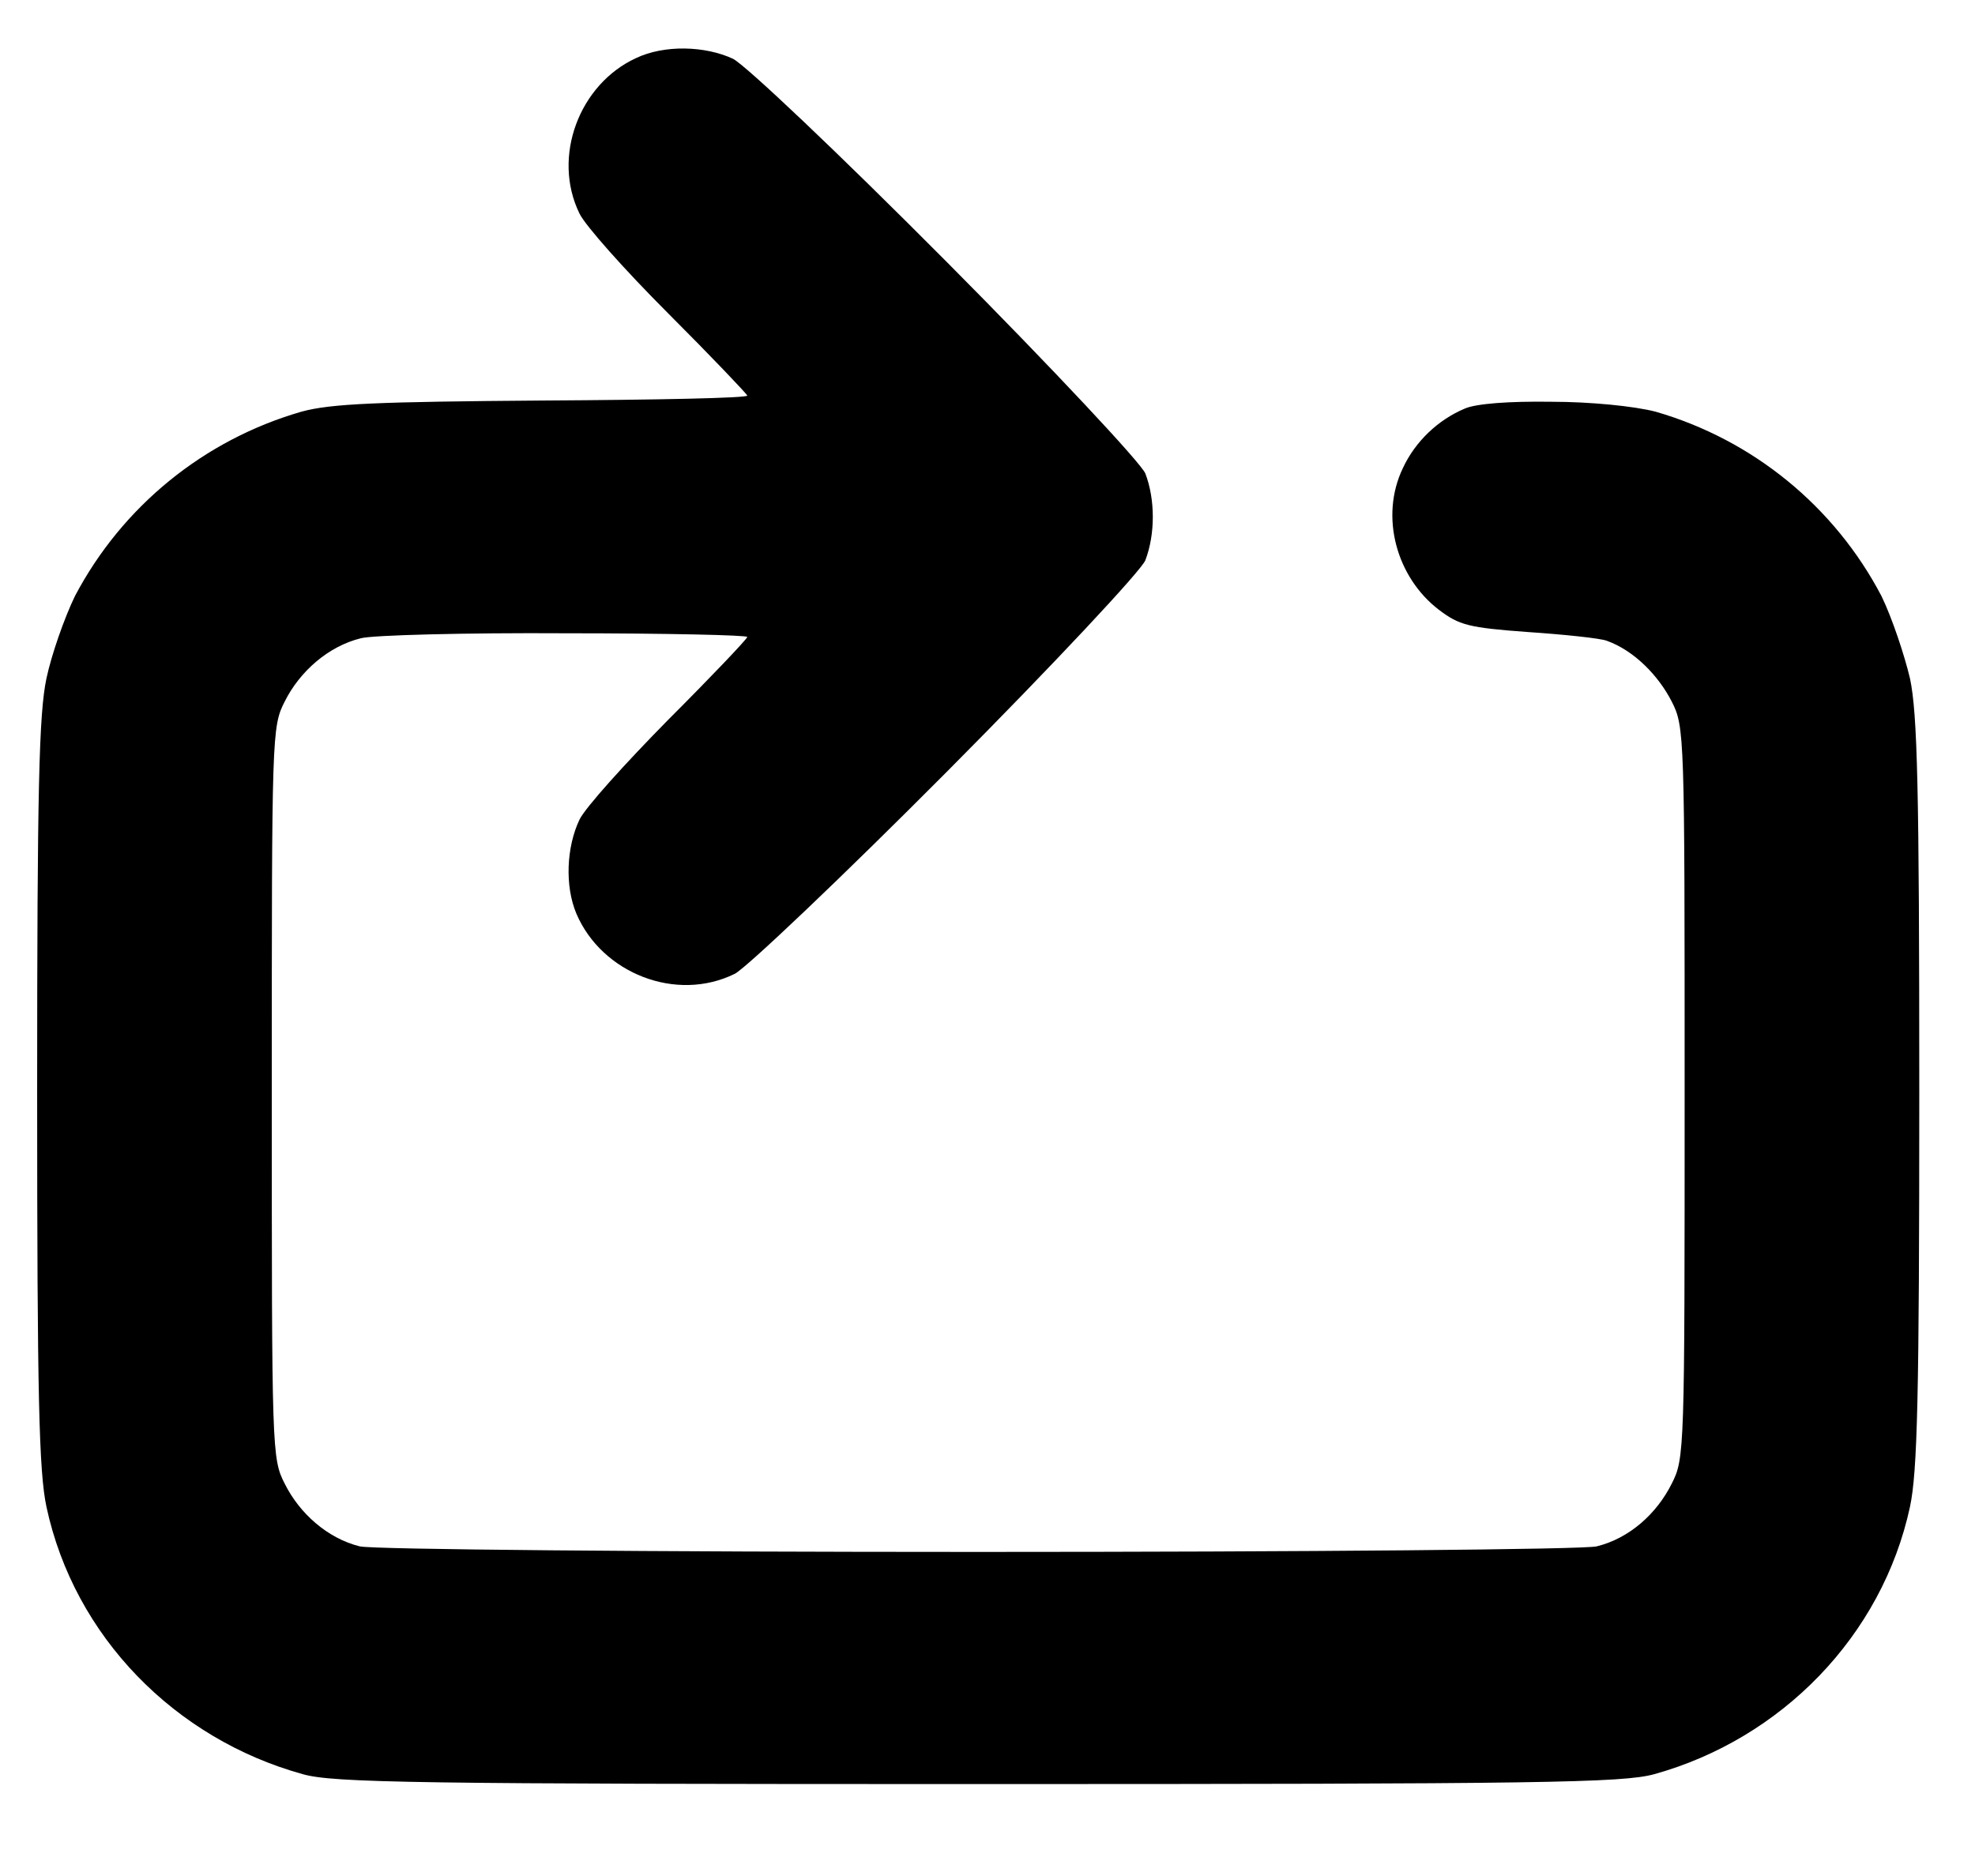
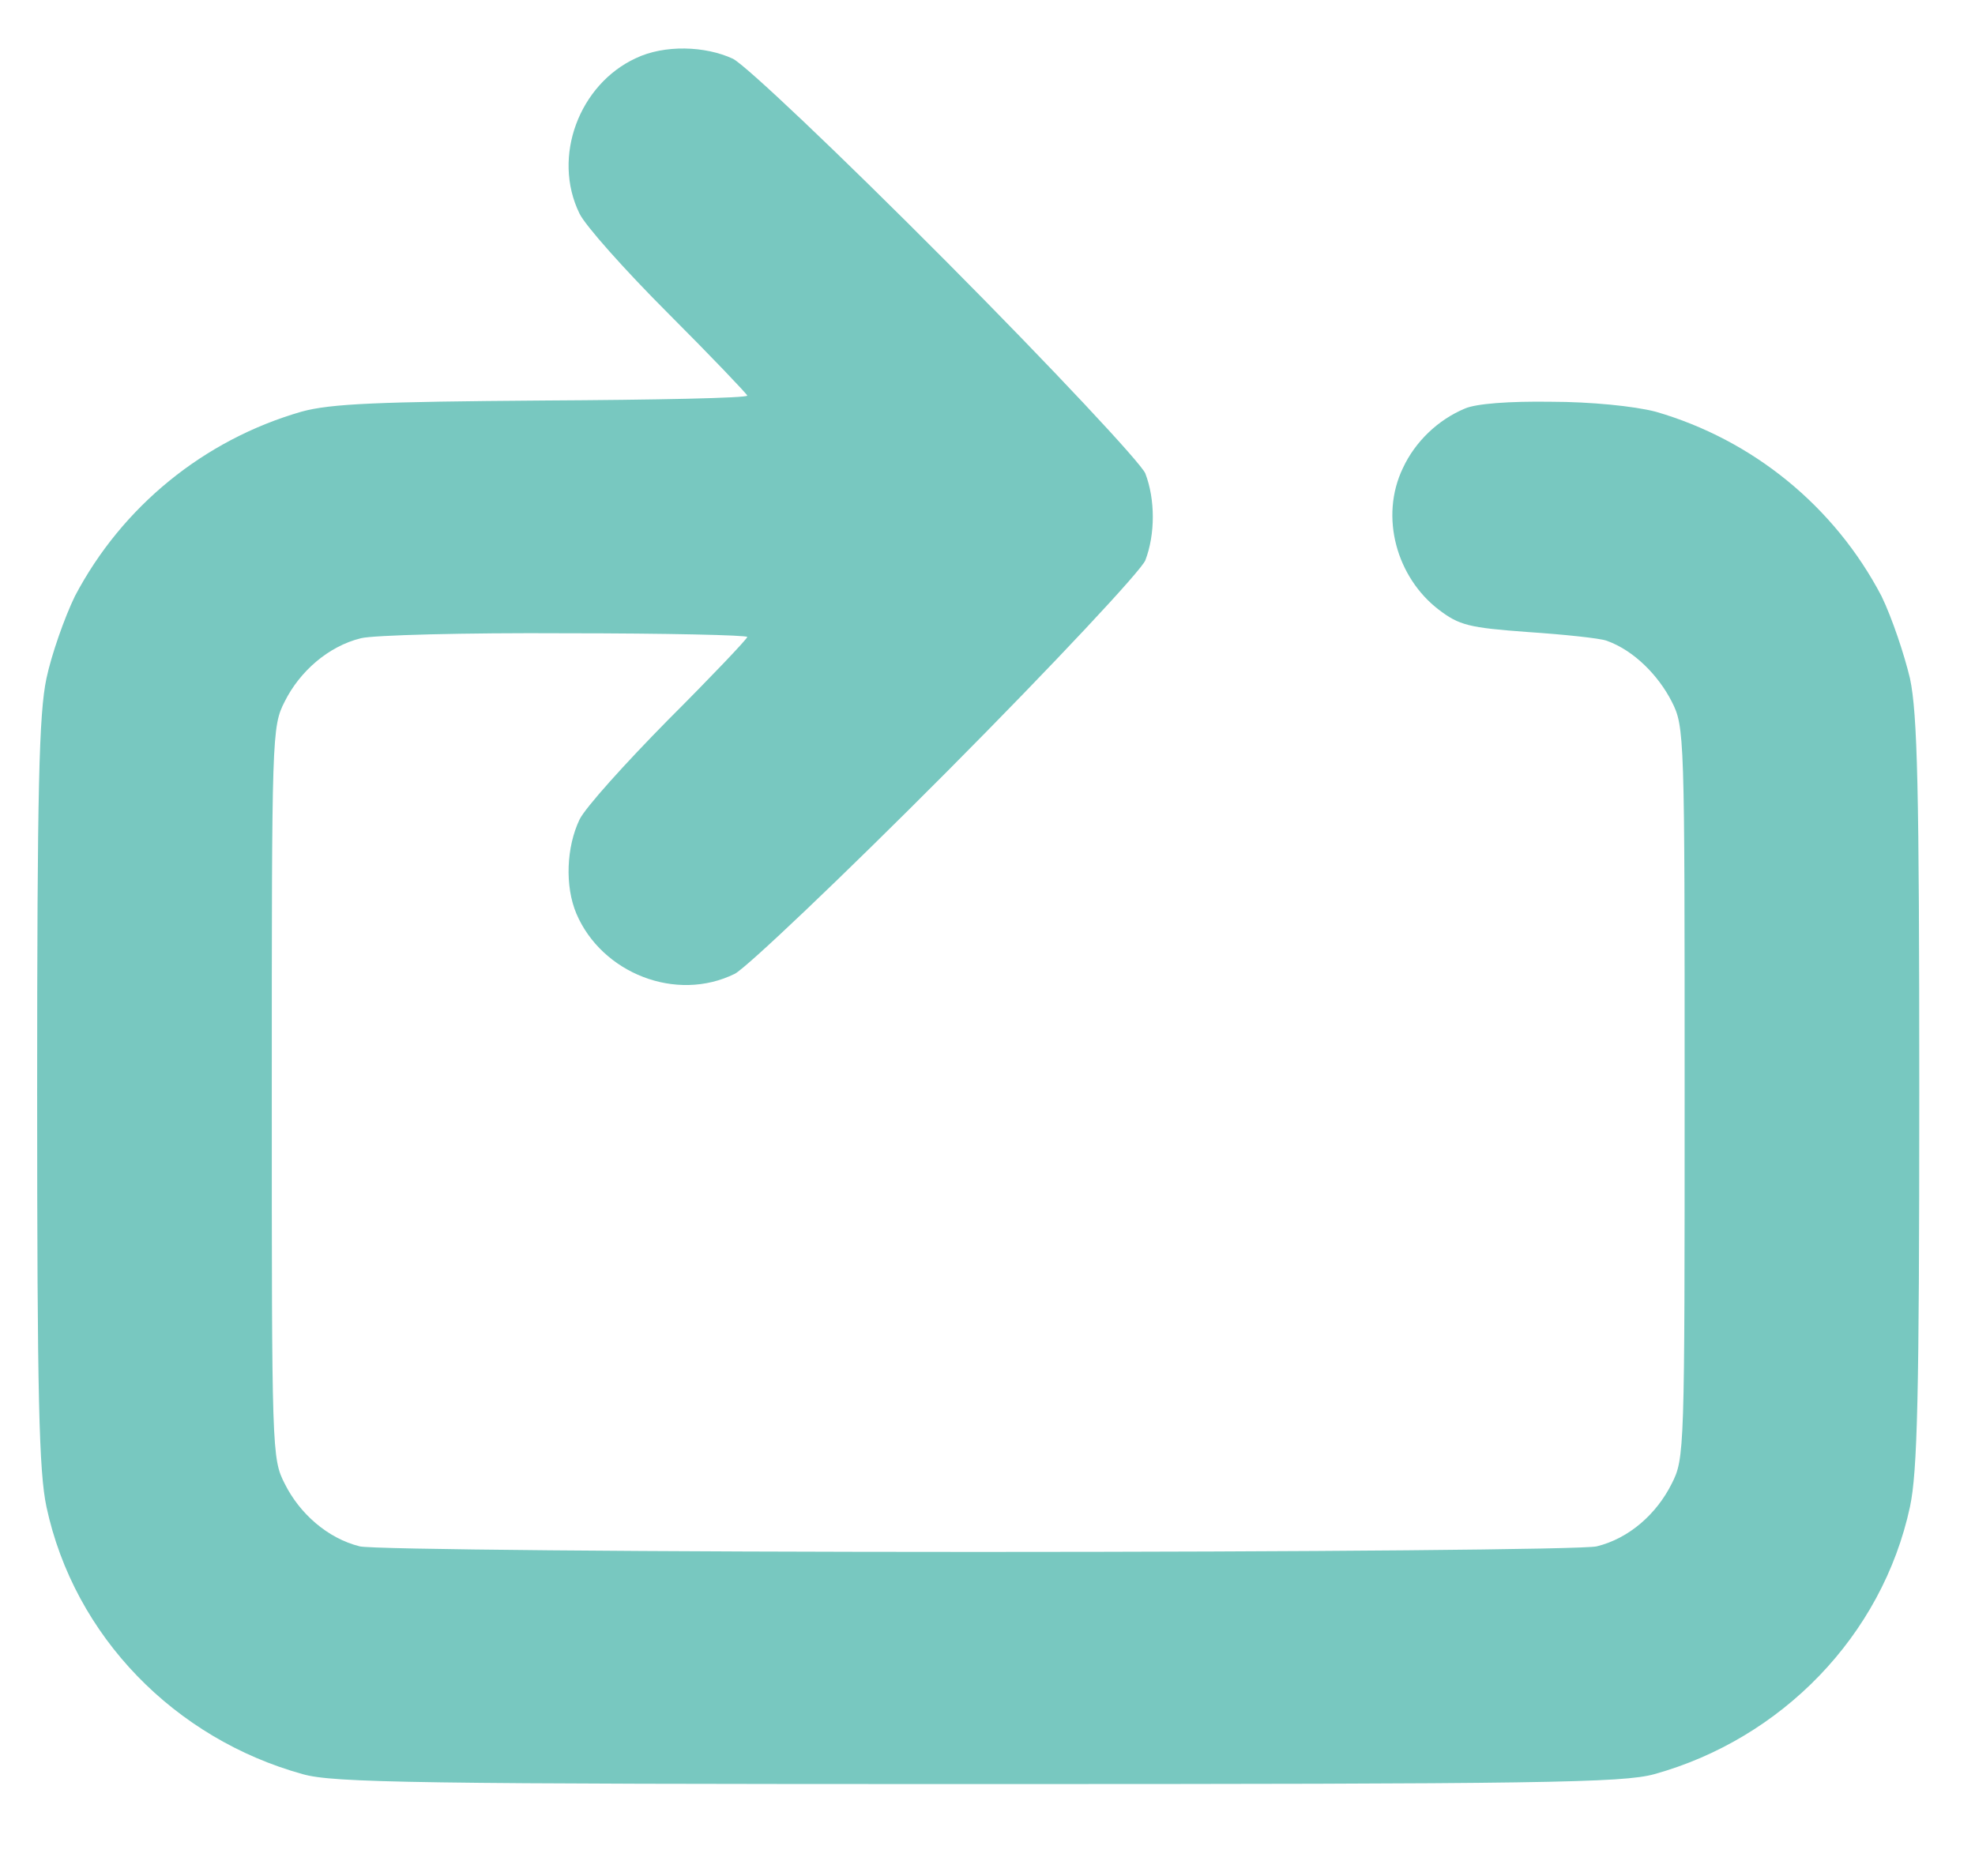
<svg xmlns="http://www.w3.org/2000/svg" viewBox="0 0 319 303" width="319" height="303">
-   <path d="M 102.7 9.4 c 4.6-2.2 11.2-2 15.7 0.1 c 2.1 1.1 16.7 14.9 34.6 32.9 c 17 17.1 31.4 32.5 32 34.1 c 1.6 4.2 1.6 9.8 0 14 c-0.6 1.6-14.7 16.7-31.9 34 c-17 17.1-32.5 31.8-34.4 32.8 c-9.5 4.7-21.5-0.1-25.6-9.7 c-1.9-4.5-1.6-10.8 0.5-15.2 c 0.9-1.9 7.4-9.1 14.3-16.1 c 7-7 12.7-13 12.8-13.4 c 0.1-0.3-13.1-0.6-29.3-0.6 c-16.3-0.1-31.2 0.3-33.1 0.8 c-5.3 1.3-9.9 5.4-12.3 10.2 c-2.1 4.1-2.1 5.3-2.1 63.2 c 0 58 0 59.1 2.1 63.2 c 2.4 4.8 6.9 8.8 12.1 10.1 c 1.9 0.5 46.8 0.9 99.9 0.9 c 53.1 0 98-0.4 99.9-0.9 c 5.3-1.3 9.7-5.3 12.1-10.1 c 2.1-4.1 2.1-5.2 2.1-63.2 c 0-57.9 0-59.1-2.1-63.2 c-2.1-4.1-6-8.2-10.5-9.8 c-1.1-0.4-6.8-1-12.7-1.4 c-9.6-0.7-11.1-1.1-14.4-3.6 c-6.8-5.2-9.6-15-5.8-22.9 c 2-4.3 5.7-7.8 10-9.6 c 1.8-0.8 7.2-1.2 13.9-1.1 c 6.4 0 13.4 0.7 16.9 1.6 a 60 60 0 0 1 36.5 29.8 c 1.7 3.5 3.7 9.5 4.6 13.3 c 1.2 5.7 1.5 17.5 1.5 66.9 c 0 49.3-0.3 61.2-1.5 66.9 c-4.5 20.9-20.8 37.5-41.3 43.2 c-5.1 1.4-18 1.6-109.2 1.6 c-90.7 0-104.2-0.2-109.1-1.6 c-20.6-5.7-36.9-22.2-41.4-43.2 C 6.3 237.7 6 225.8 6 176.5 c 0-49.3 0.3-61.2 1.5-66.9 c 0.8-3.8 2.9-9.8 4.6-13.3 A 60.2 60.2 0 0 1 48.7 66.5 c 4.7-1.3 12.4-1.6 39-1.8 c 18.2-0.1 33.1-0.4 33-0.8 c-0.1-0.3-5.8-6.3-12.8-13.3 c-7-7-13.4-14.2-14.3-16.1 c-4.5-9.2 0-20.9 9.1-25.1 Z" fill="#000000" fill-rule="evenodd" />
+   <path d="M 102.7 9.4 c 4.6-2.2 11.2-2 15.7 0.1 c 2.1 1.1 16.7 14.9 34.6 32.9 c 17 17.1 31.4 32.5 32 34.1 c 1.6 4.2 1.6 9.8 0 14 c-0.6 1.6-14.7 16.7-31.9 34 c-17 17.1-32.5 31.8-34.4 32.8 c-9.5 4.7-21.5-0.1-25.6-9.7 c-1.9-4.5-1.6-10.8 0.5-15.2 c 0.9-1.9 7.4-9.1 14.3-16.1 c 7-7 12.7-13 12.8-13.4 c 0.1-0.3-13.1-0.6-29.3-0.6 c-16.3-0.1-31.2 0.3-33.1 0.8 c-5.3 1.3-9.9 5.4-12.3 10.2 c-2.1 4.1-2.1 5.3-2.1 63.2 c 0 58 0 59.1 2.1 63.2 c 2.4 4.8 6.9 8.8 12.1 10.1 c 1.9 0.5 46.8 0.9 99.9 0.9 c 53.1 0 98-0.4 99.9-0.9 c 5.3-1.3 9.7-5.3 12.1-10.1 c 2.1-4.1 2.1-5.2 2.1-63.2 c 0-57.9 0-59.1-2.1-63.2 c-2.1-4.1-6-8.2-10.5-9.8 c-1.1-0.4-6.8-1-12.7-1.4 c-9.6-0.7-11.1-1.1-14.4-3.6 c-6.8-5.2-9.6-15-5.8-22.9 c 2-4.3 5.7-7.8 10-9.6 c 1.8-0.8 7.2-1.2 13.9-1.1 c 6.4 0 13.4 0.7 16.9 1.6 a 60 60 0 0 1 36.5 29.8 c 1.7 3.5 3.7 9.5 4.6 13.3 c 1.2 5.7 1.5 17.5 1.5 66.9 c 0 49.3-0.3 61.2-1.5 66.9 c-4.5 20.9-20.8 37.5-41.3 43.2 c-5.1 1.4-18 1.6-109.2 1.6 c-90.7 0-104.2-0.2-109.1-1.6 c-20.6-5.7-36.9-22.2-41.4-43.2 C 6.3 237.7 6 225.8 6 176.5 c 0-49.3 0.3-61.2 1.5-66.9 c 0.8-3.8 2.9-9.8 4.6-13.3 A 60.2 60.2 0 0 1 48.7 66.5 c 4.7-1.3 12.4-1.6 39-1.8 c 18.2-0.1 33.1-0.4 33-0.8 c-0.1-0.3-5.8-6.3-12.8-13.3 c-7-7-13.4-14.2-14.3-16.1 c-4.5-9.2 0-20.9 9.1-25.1 Z" fill="#78c8c0" fill-rule="evenodd" />
</svg>
